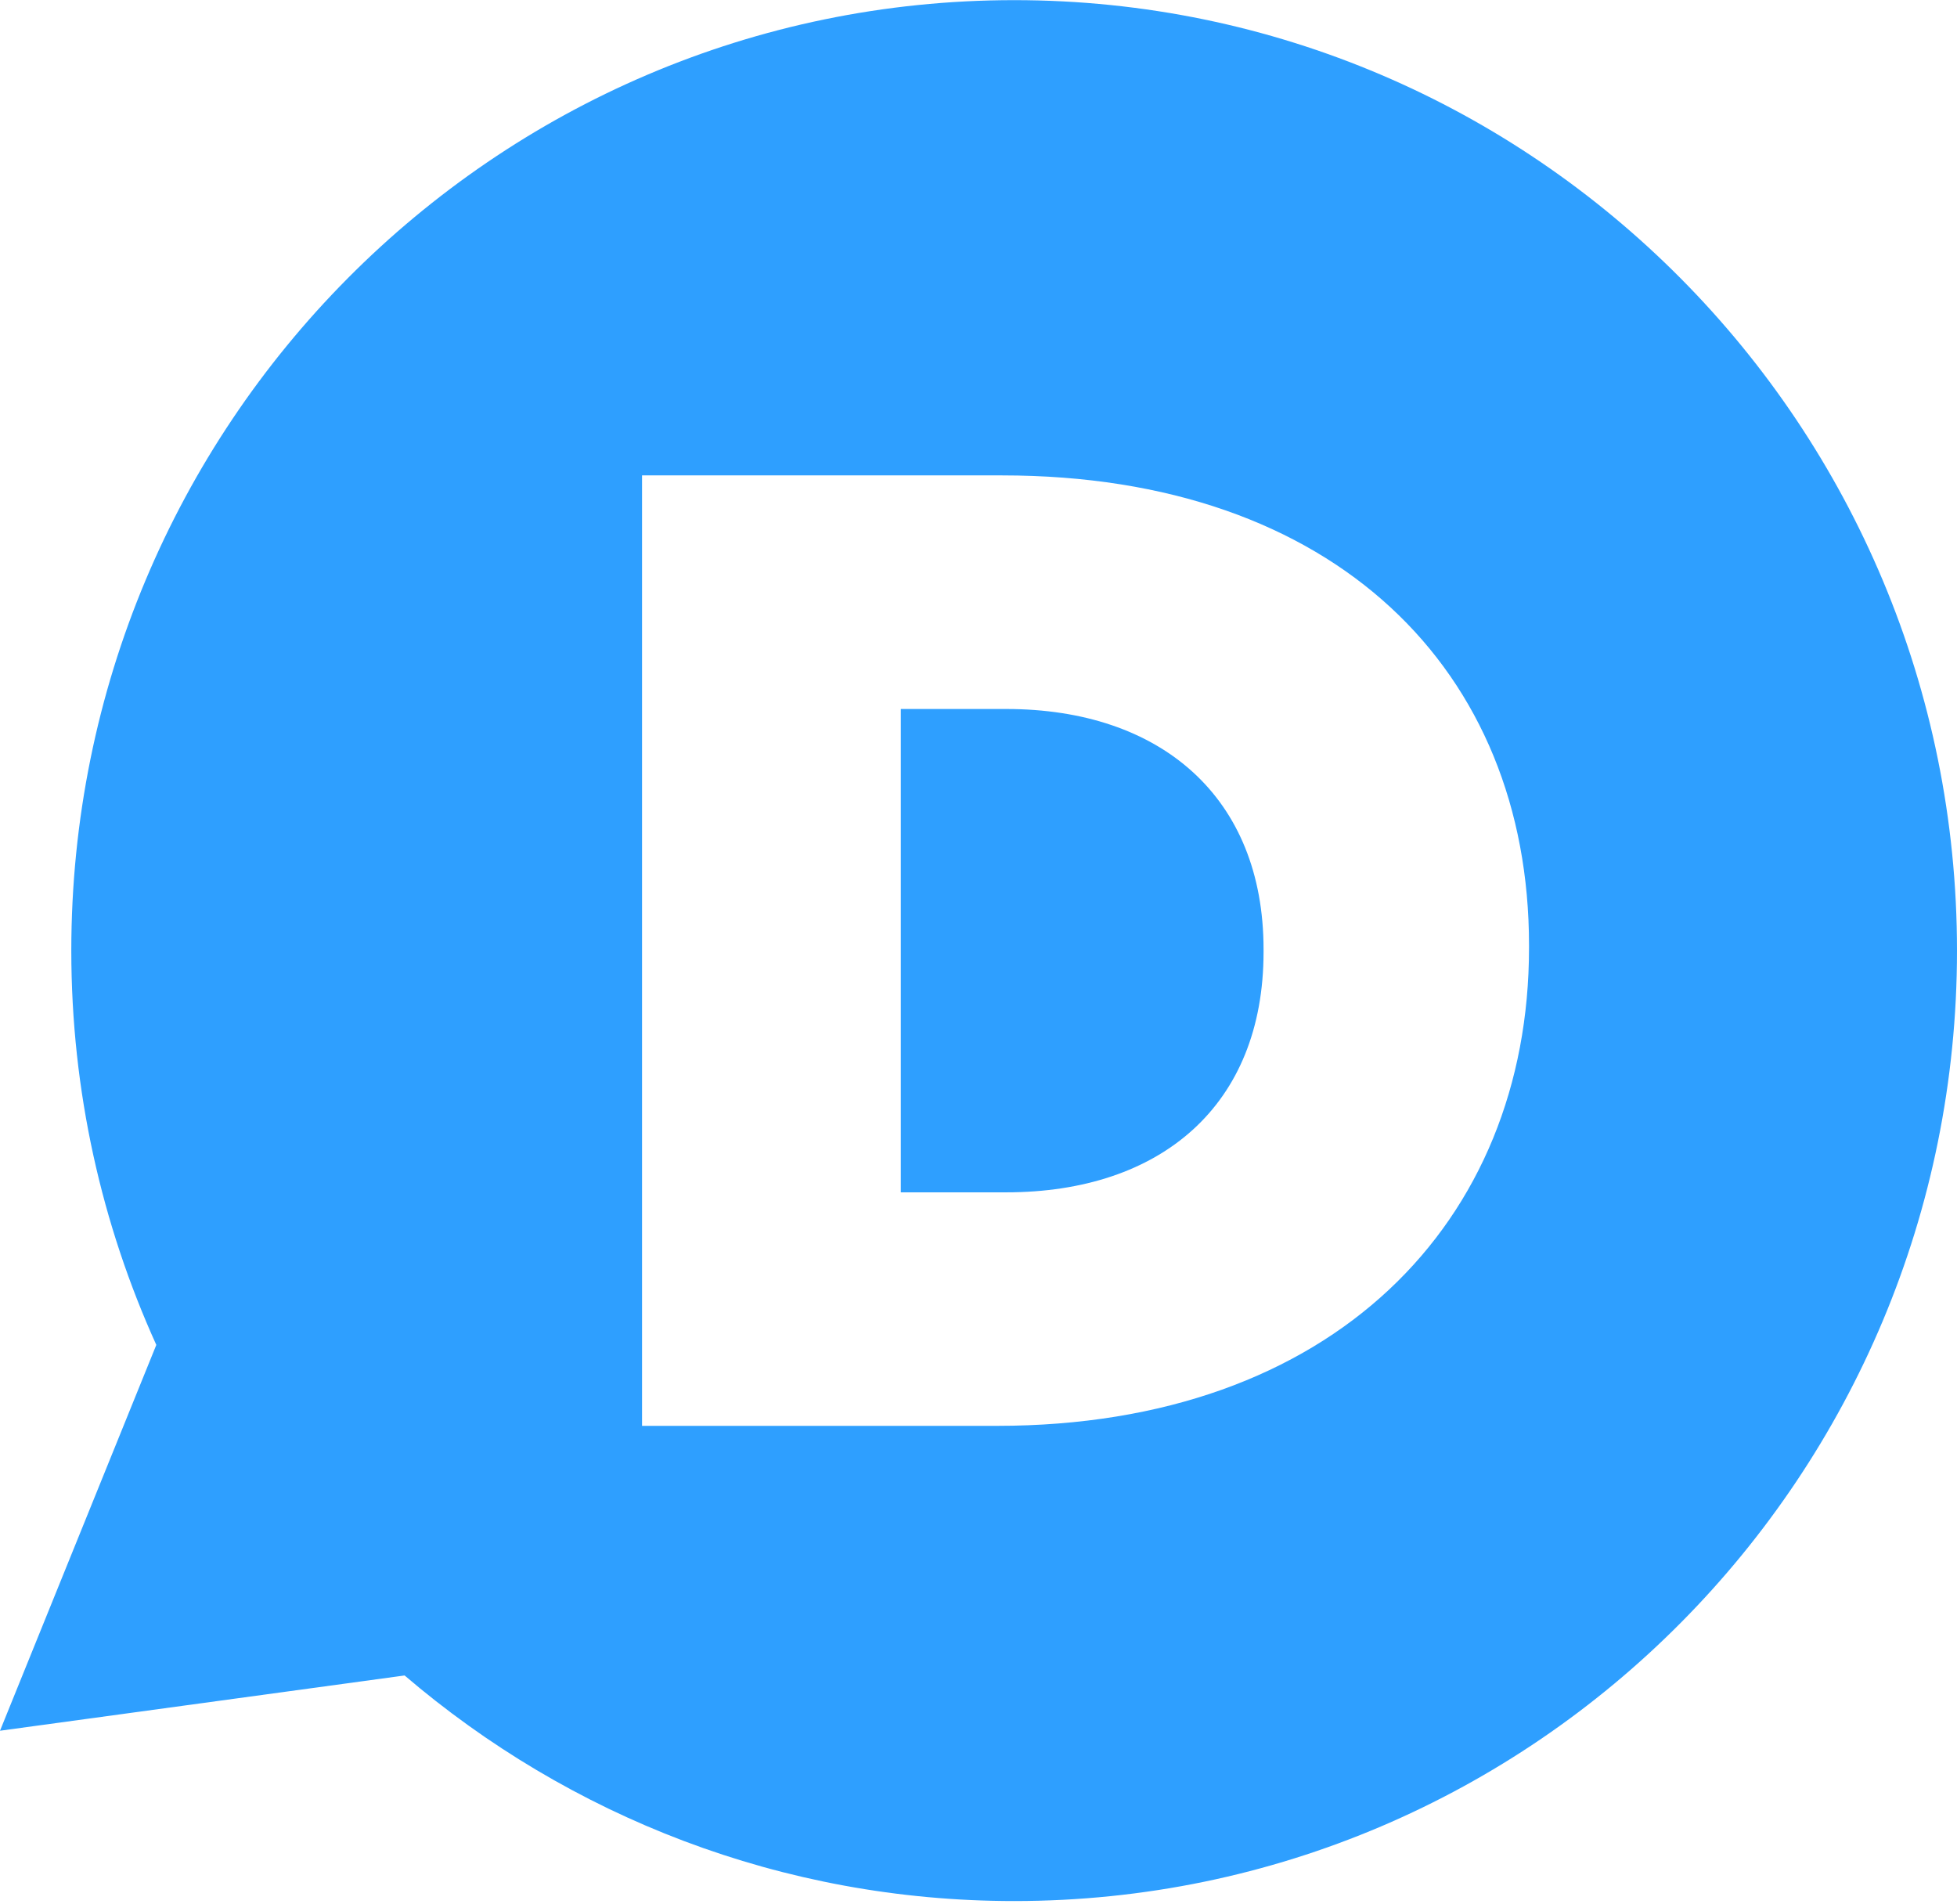
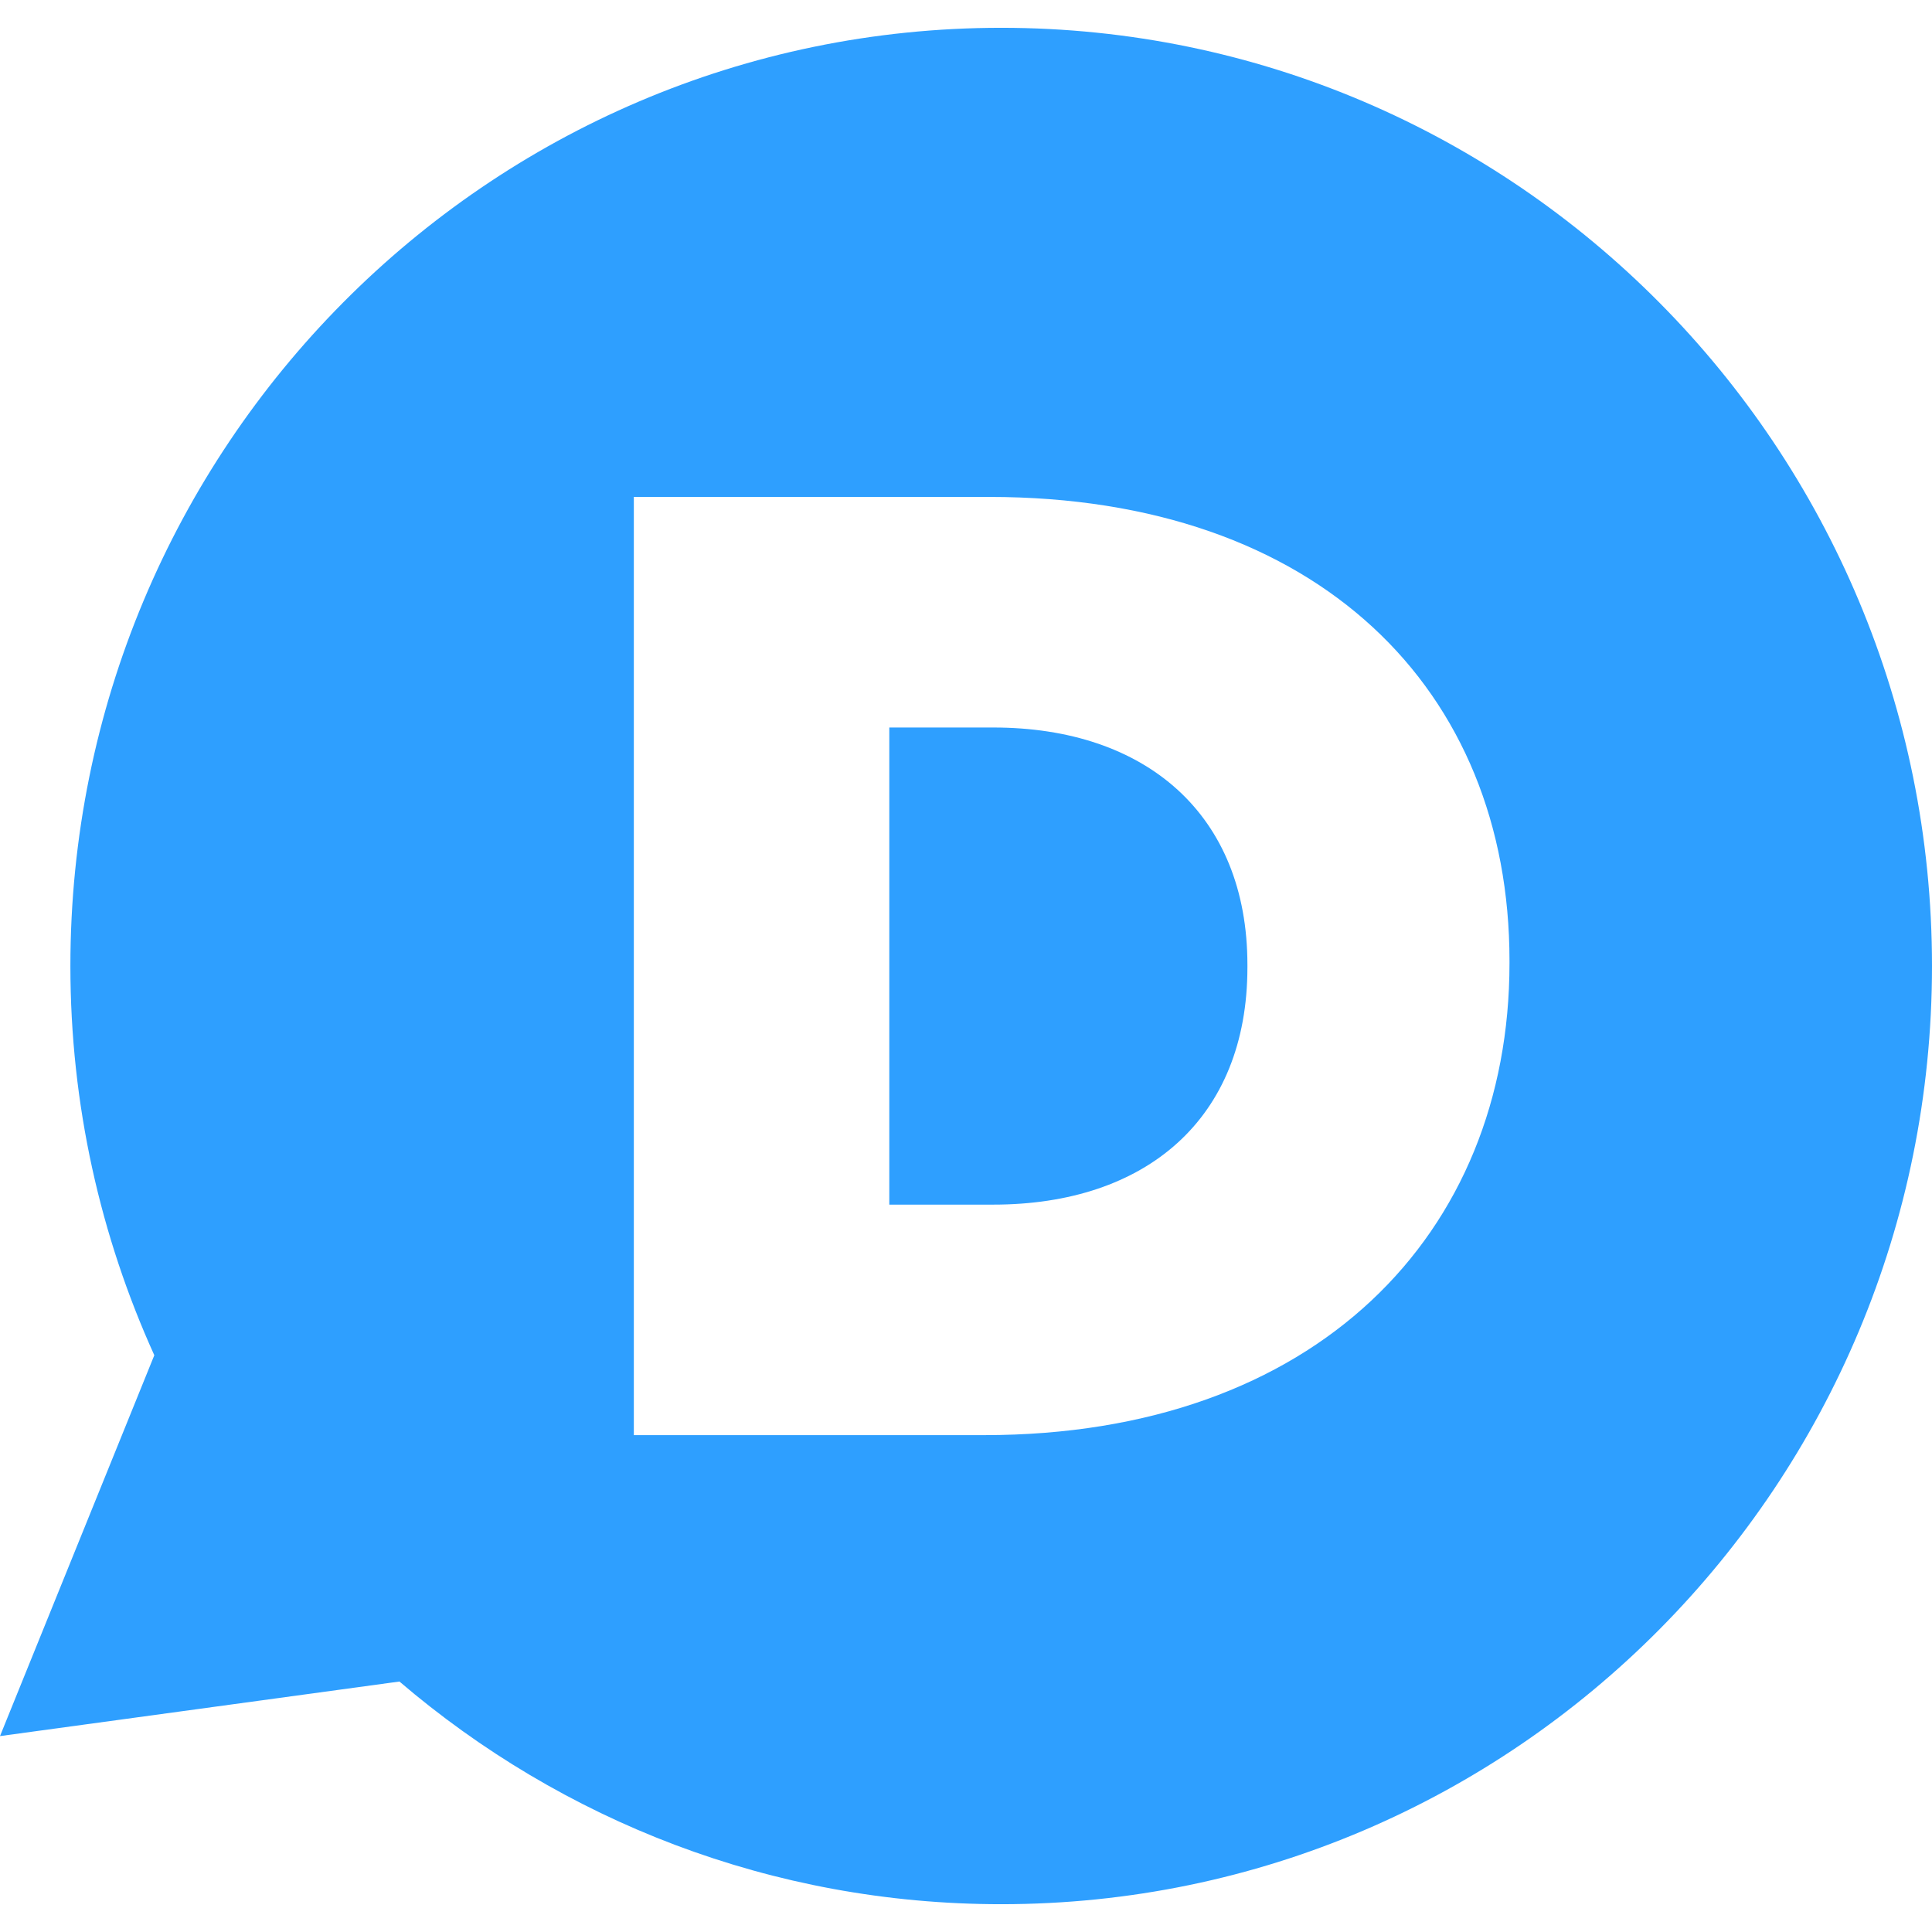
- <svg xmlns="http://www.w3.org/2000/svg" width="2500" height="2432" viewBox="0 0 256 249" preserveAspectRatio="xMidYMid">
-   <path d="M132.669 248.633c-30.422 0-58.237-11.117-79.743-29.506L0 226.357l20.447-50.465c-7.124-15.719-11.12-33.17-11.12-51.575C9.327 55.663 64.549 0 132.669 0 200.783 0 256 55.663 256 124.317c0 68.666-55.215 124.316-123.331 124.316zm67.346-124.672v-.346c0-35.873-25.298-61.453-68.917-61.453H83.986v124.317H130.4c43.958.001 69.615-26.647 69.615-62.518zm-68.398 31.974h-13.78v-63.22h13.78c20.239 0 33.672 11.538 33.672 31.438v.346c0 20.067-13.433 31.436-33.672 31.436z" fill="#2E9FFF" />
+ <svg xmlns="http://www.w3.org/2000/svg" width="2500" height="2500" viewBox="0 0 256 255.962" preserveAspectRatio="xMidYMid" version="1.1" id="svg4">
+   <defs id="defs8" />
+   <path d="m 132.669,252.298 c -30.422,0 -58.237,-11.117 -79.743,-29.506 l -52.926,7.23 20.447,-50.465 c -7.124,-15.719 -11.12,-33.17 -11.12,-51.575 0,-68.654 55.222,-124.317 123.342,-124.317 68.114,0 123.331,55.663 123.331,124.317 0,68.666 -55.215,124.316 -123.331,124.316 z m 67.346,-124.672 v -0.346 c 0,-35.873 -25.298,-61.453 -68.917,-61.453 H 83.986 V 190.144 H 130.4 c 43.958,0.001 69.615,-26.647 69.615,-62.518 z m -68.398,31.974 h -13.78 V 96.38 h 13.78 c 20.239,0 33.672,11.538 33.672,31.438 v 0.346 c 0,20.067 -13.433,31.436 -33.672,31.436 z" fill="#2e9fff" id="path2" />
</svg>
